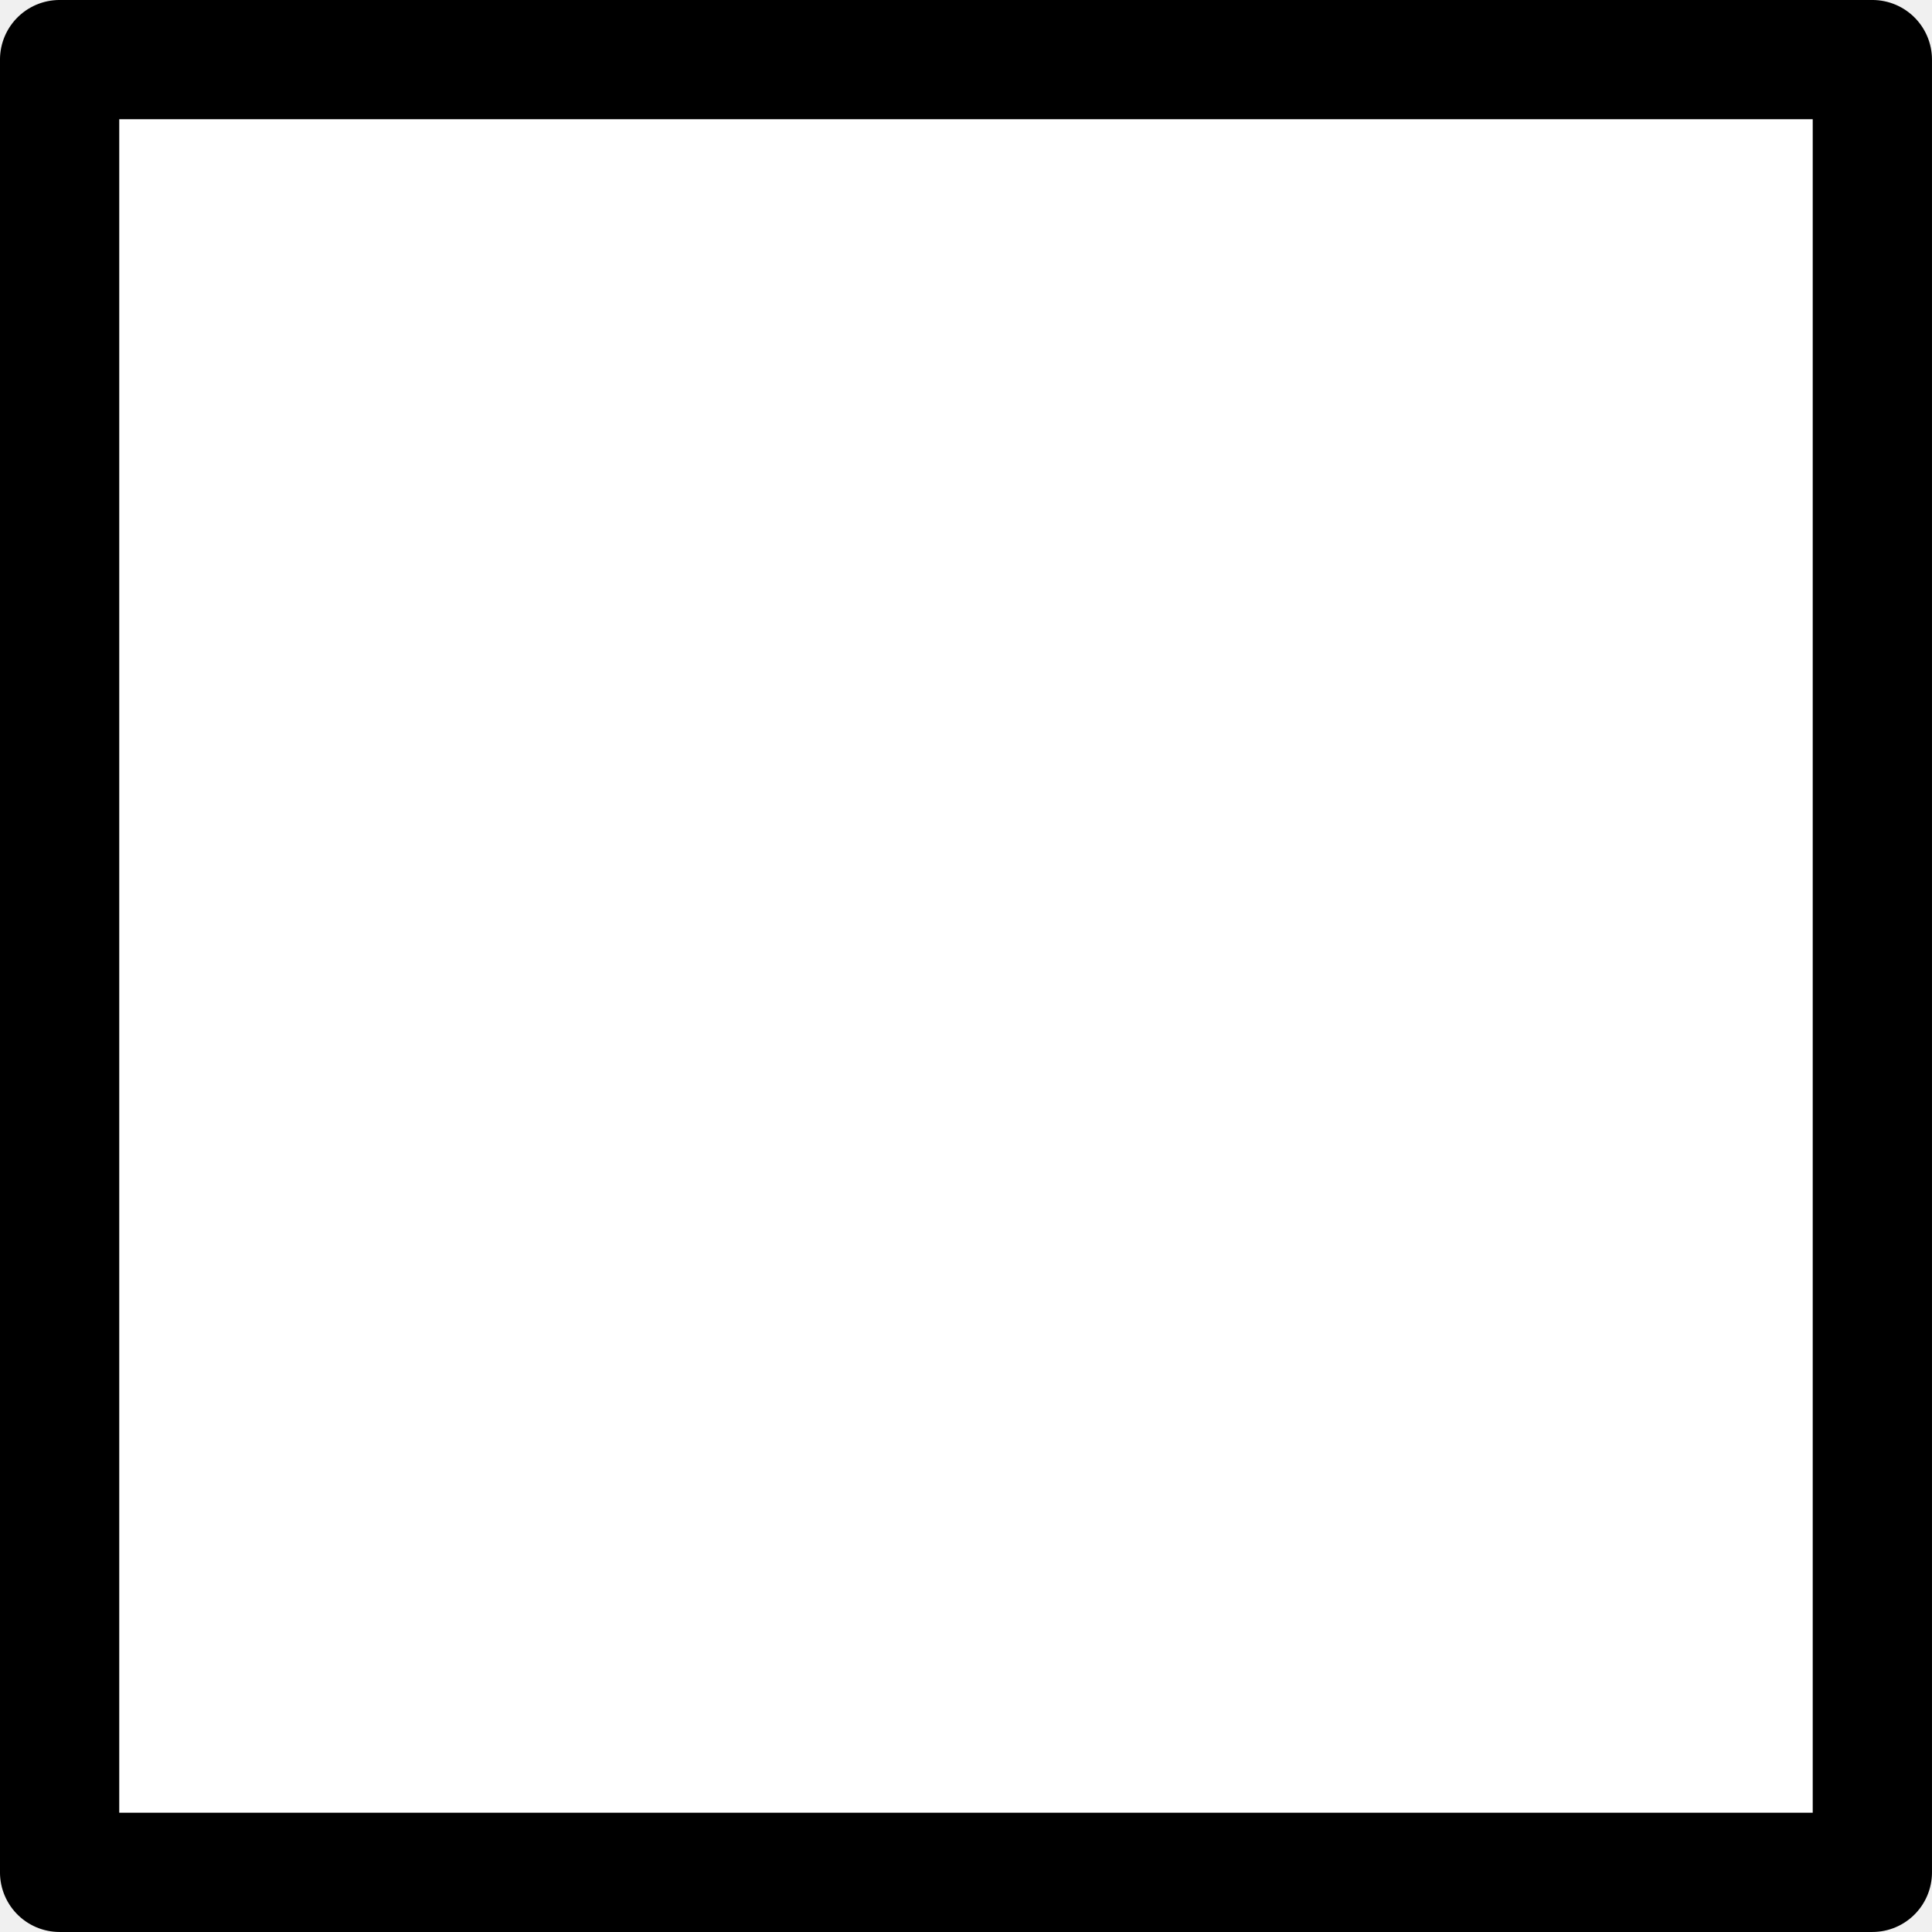
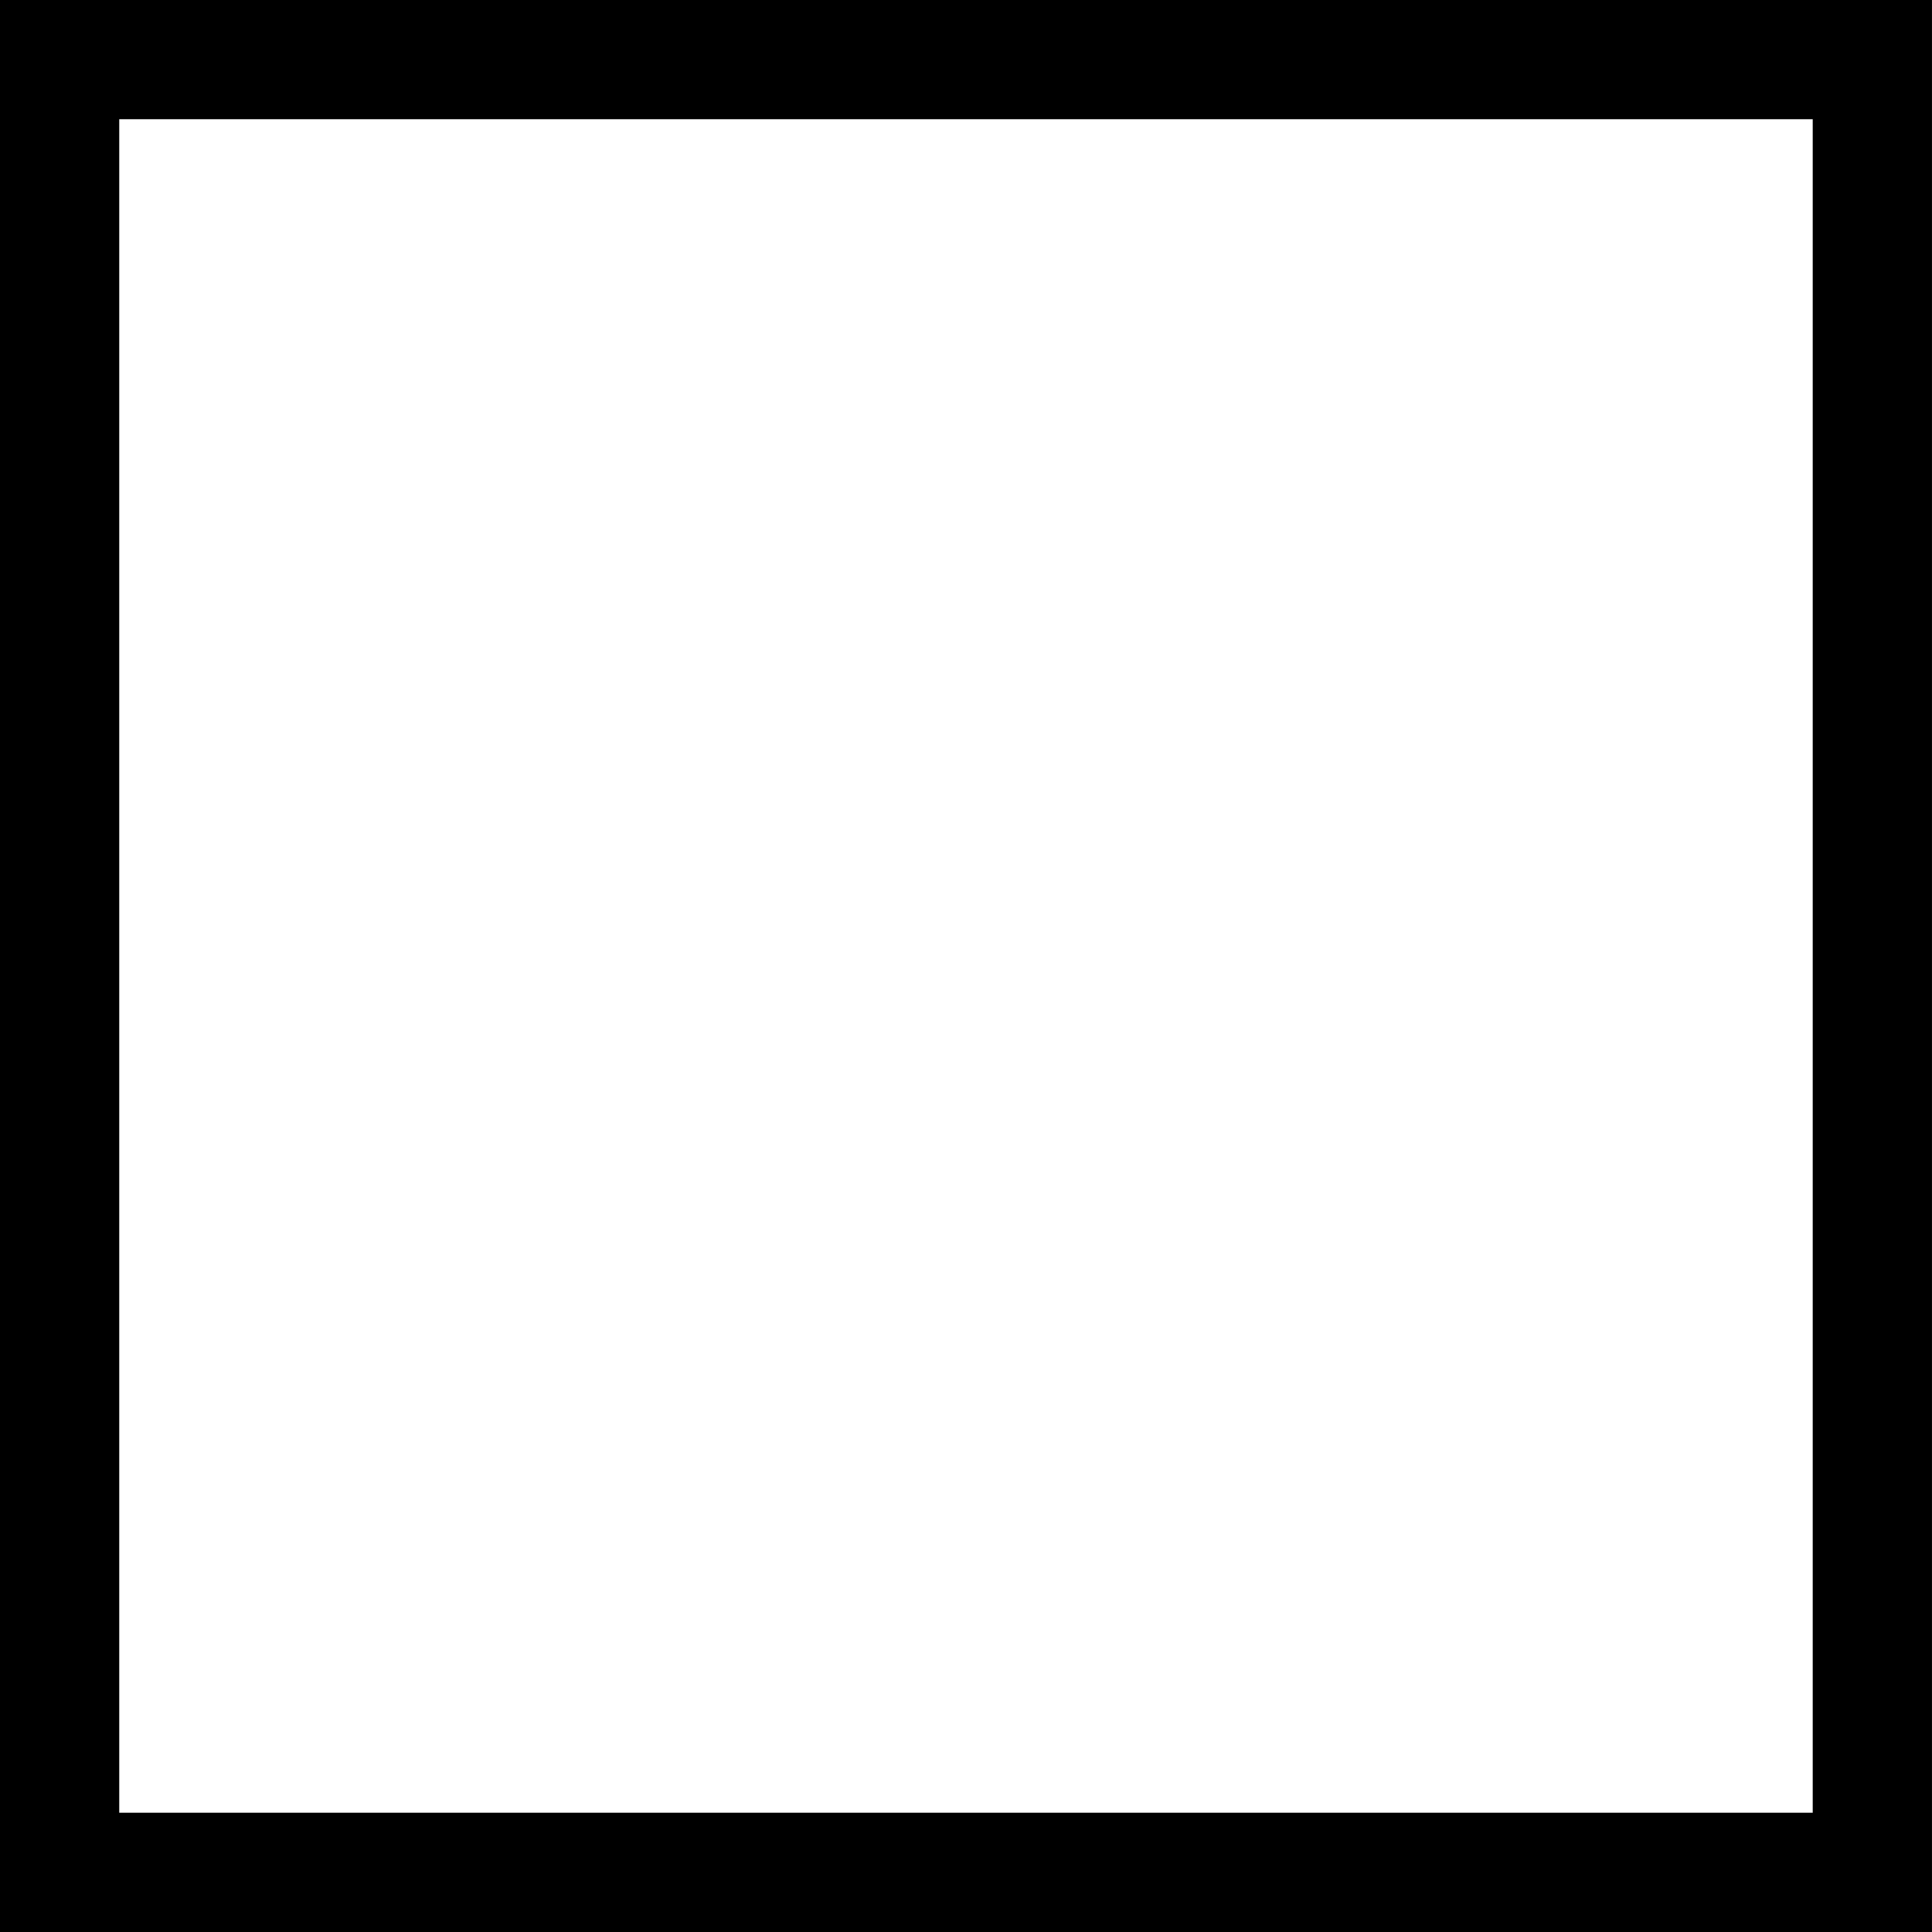
<svg xmlns="http://www.w3.org/2000/svg" version="1.1" width="55" height="55" viewBox="0 0 55 55" id="svg5032" xml:space="preserve">
  <defs id="defs5039" />
-   <rect width="51.605" height="51.605" x="1.697" y="1.697" id="rect5043" style="fill:#ffffff;fill-opacity:1;fill-rule:nonzero;stroke:#000000;stroke-width:3.395;stroke-linecap:round;stroke-linejoin:round;stroke-miterlimit:4;stroke-opacity:1;stroke-dasharray:none;stroke-dashoffset:0" />
+   <rect width="51.605" height="51.605" x="1.697" y="1.697" id="rect5043" style="fill:#ffffff;fill-opacity:1;fill-rule:nonzero;stroke:#000000;stroke-width:3.395;stroke-linecap:round;stroke-linejoin:miter;stroke-miterlimit:4;stroke-opacity:1;stroke-dasharray:none;stroke-dashoffset:0" />
</svg>
